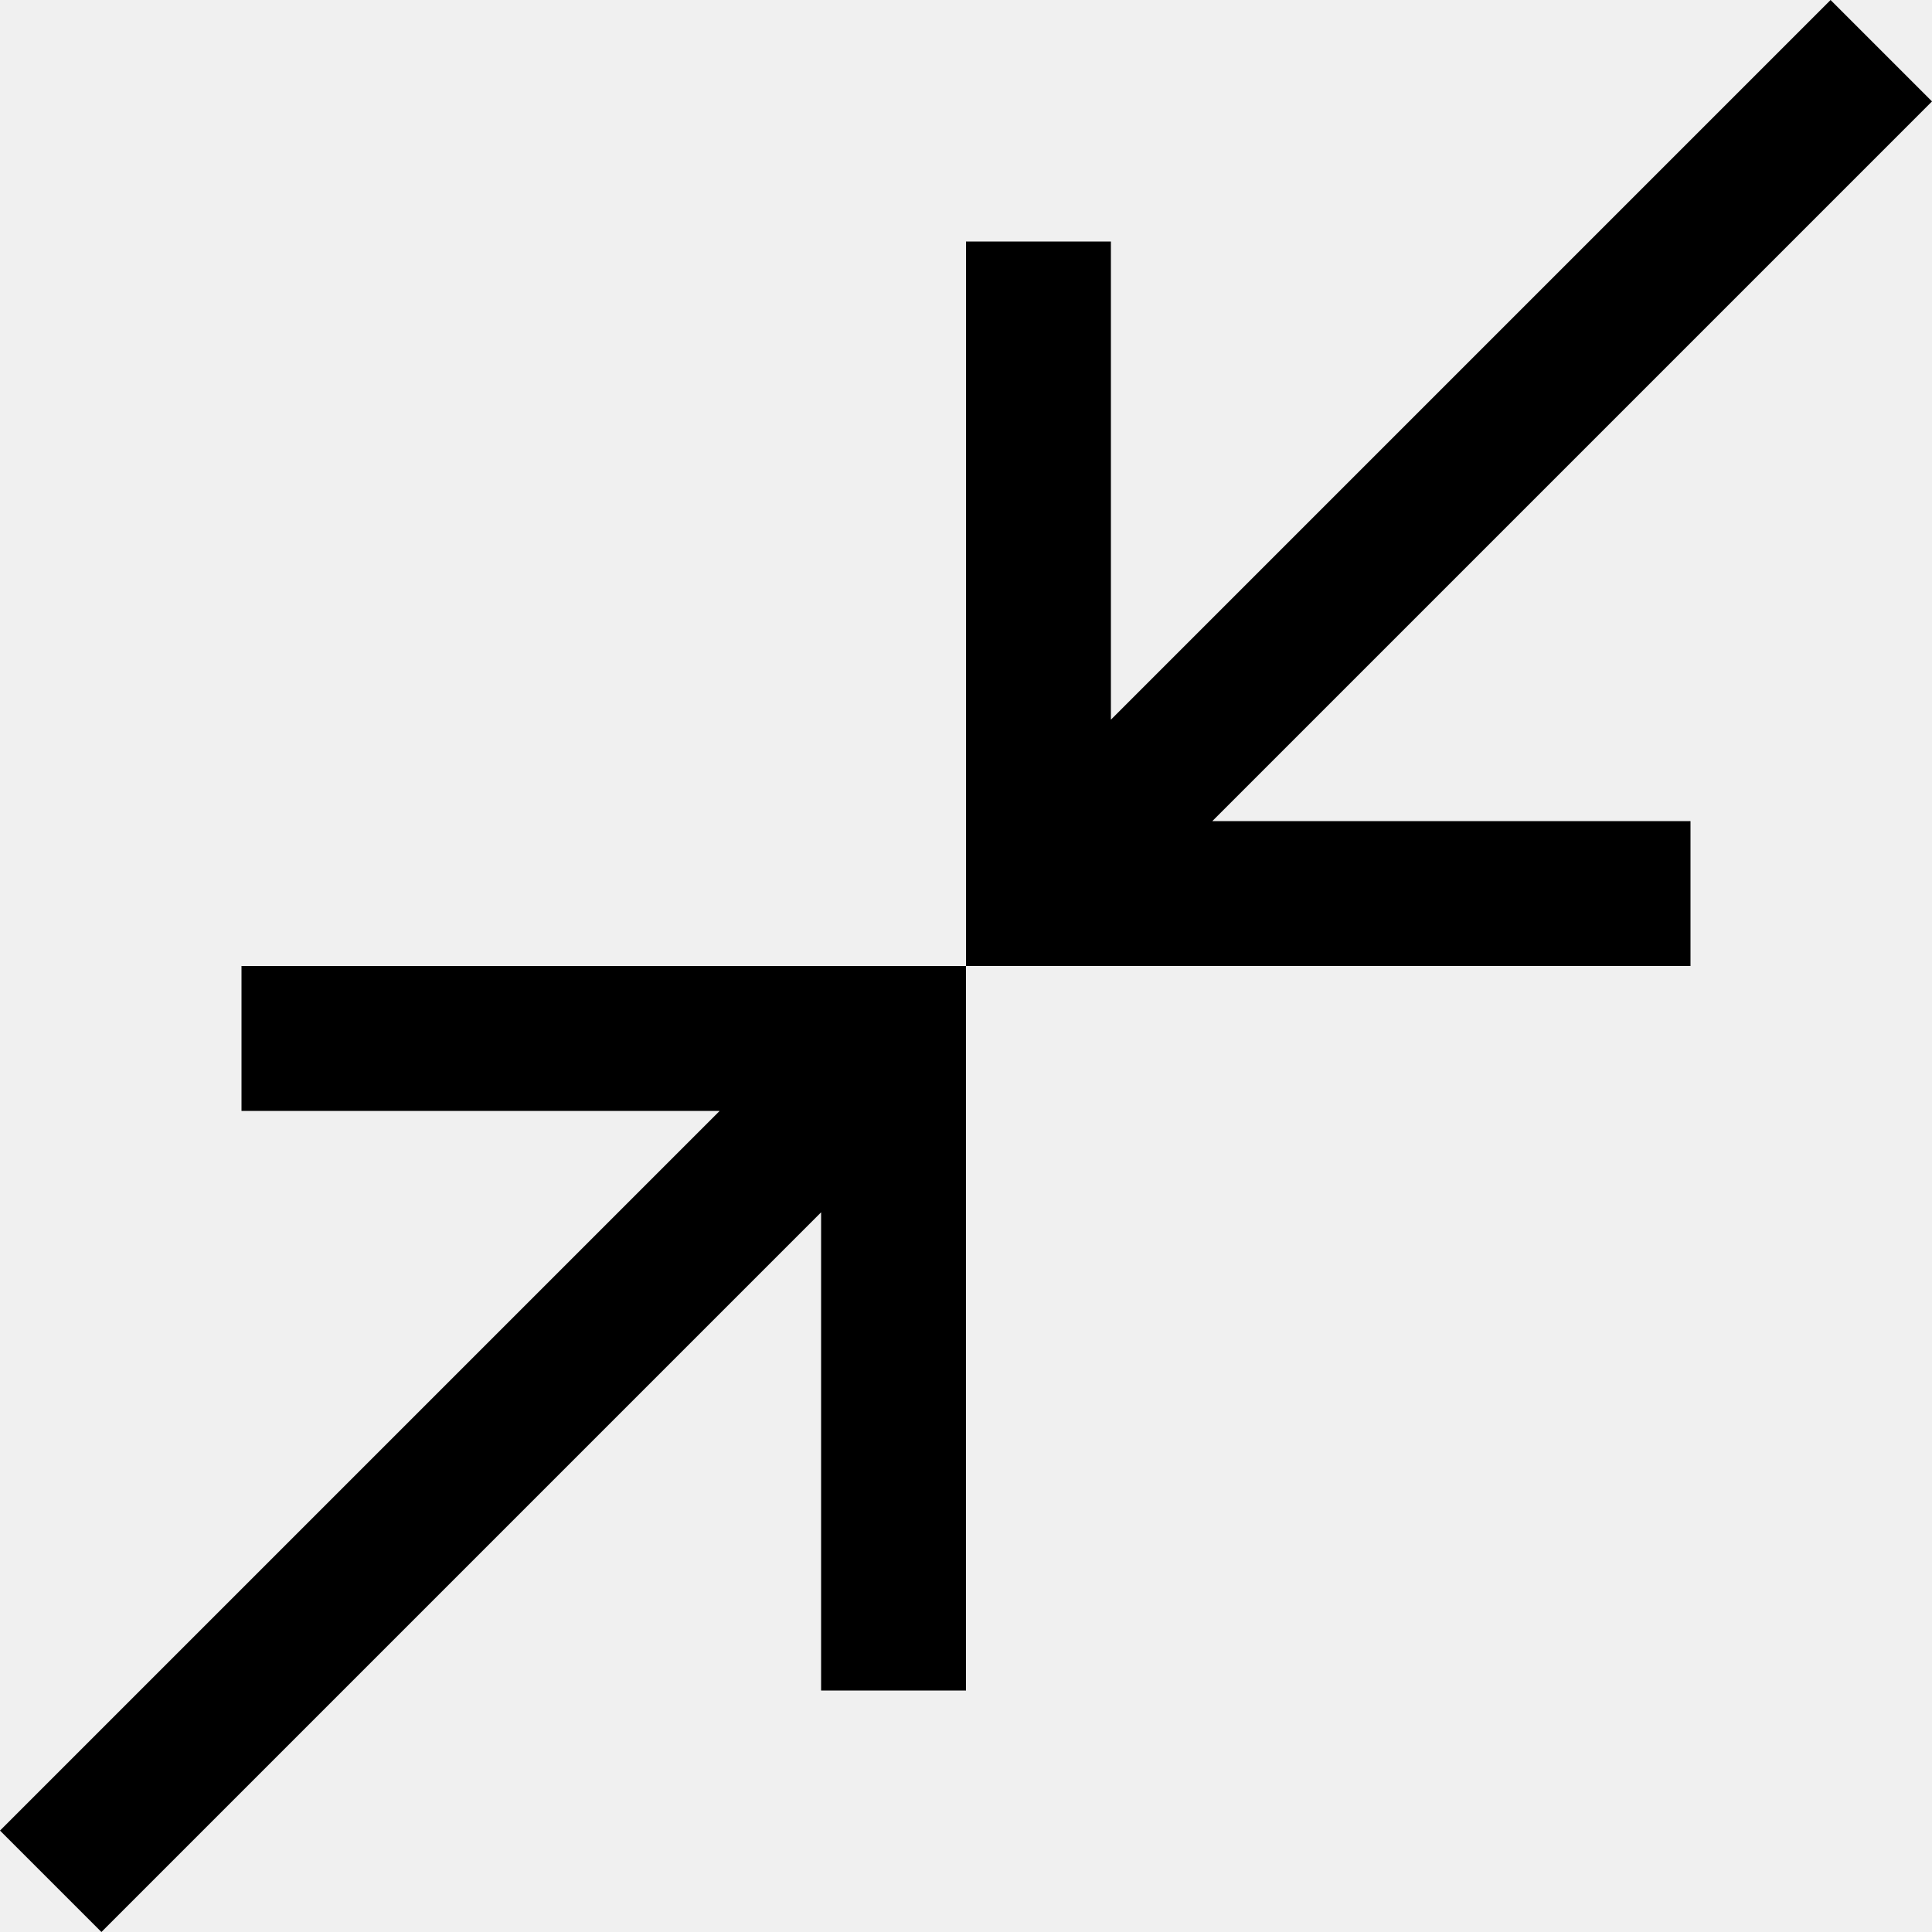
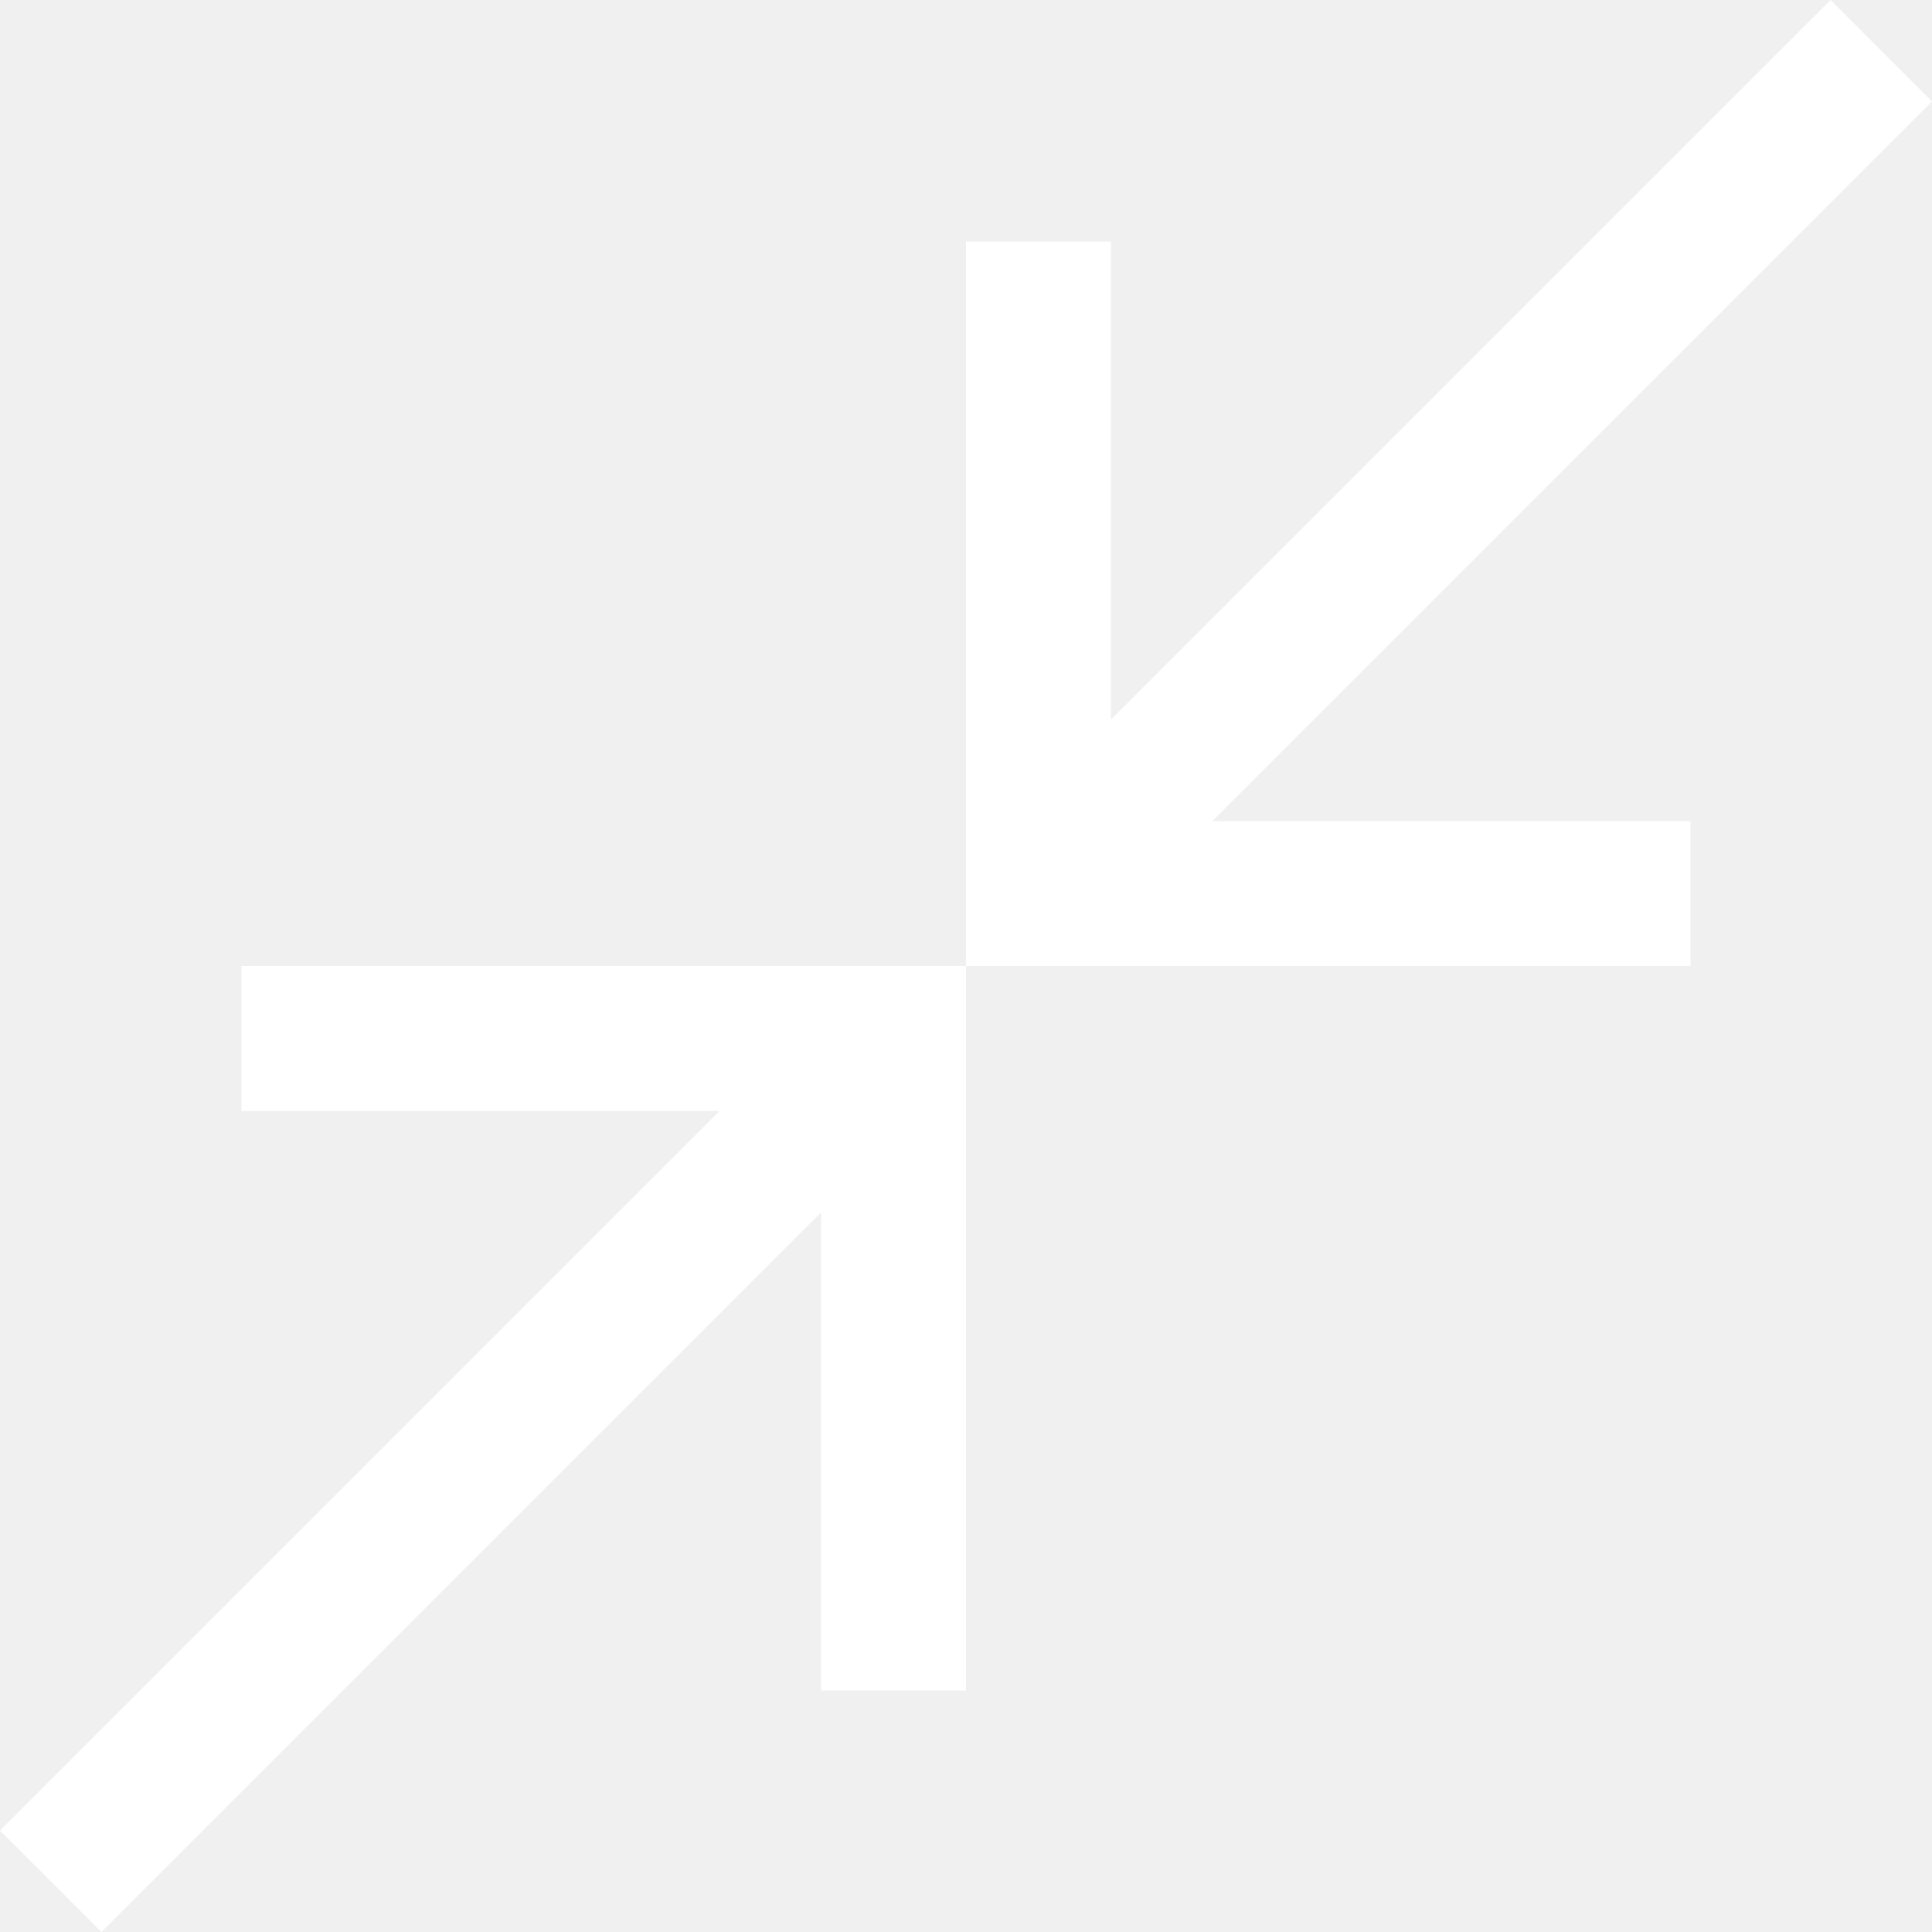
<svg xmlns="http://www.w3.org/2000/svg" width="30" height="30" viewBox="0 0 30 30" fill="none">
  <g clip-path="url(#clip0_616_75)">
-     <path d="M1.575 30L0 28.425L11.175 17.25H3.75V15H15V26.25H12.75V18.825L1.575 30ZM15 15V3.75H17.25V11.175L28.425 0L30 1.575L18.825 12.75H26.25V15H15Z" fill="currentColor" />
+     <path d="M1.575 30L0 28.425L11.175 17.25H3.75V15H15V26.25H12.75V18.825L1.575 30ZM15 15V3.75H17.25V11.175L28.425 0L30 1.575L18.825 12.75H26.25V15H15Z" fill="white" />
  </g>
  <defs>
    <clipPath id="clip0_616_75">
-       <rect width="30" height="30" fill="currentColor" />
+       <rect width="30" height="30" fill="white" />
    </clipPath>
  </defs>
</svg>
